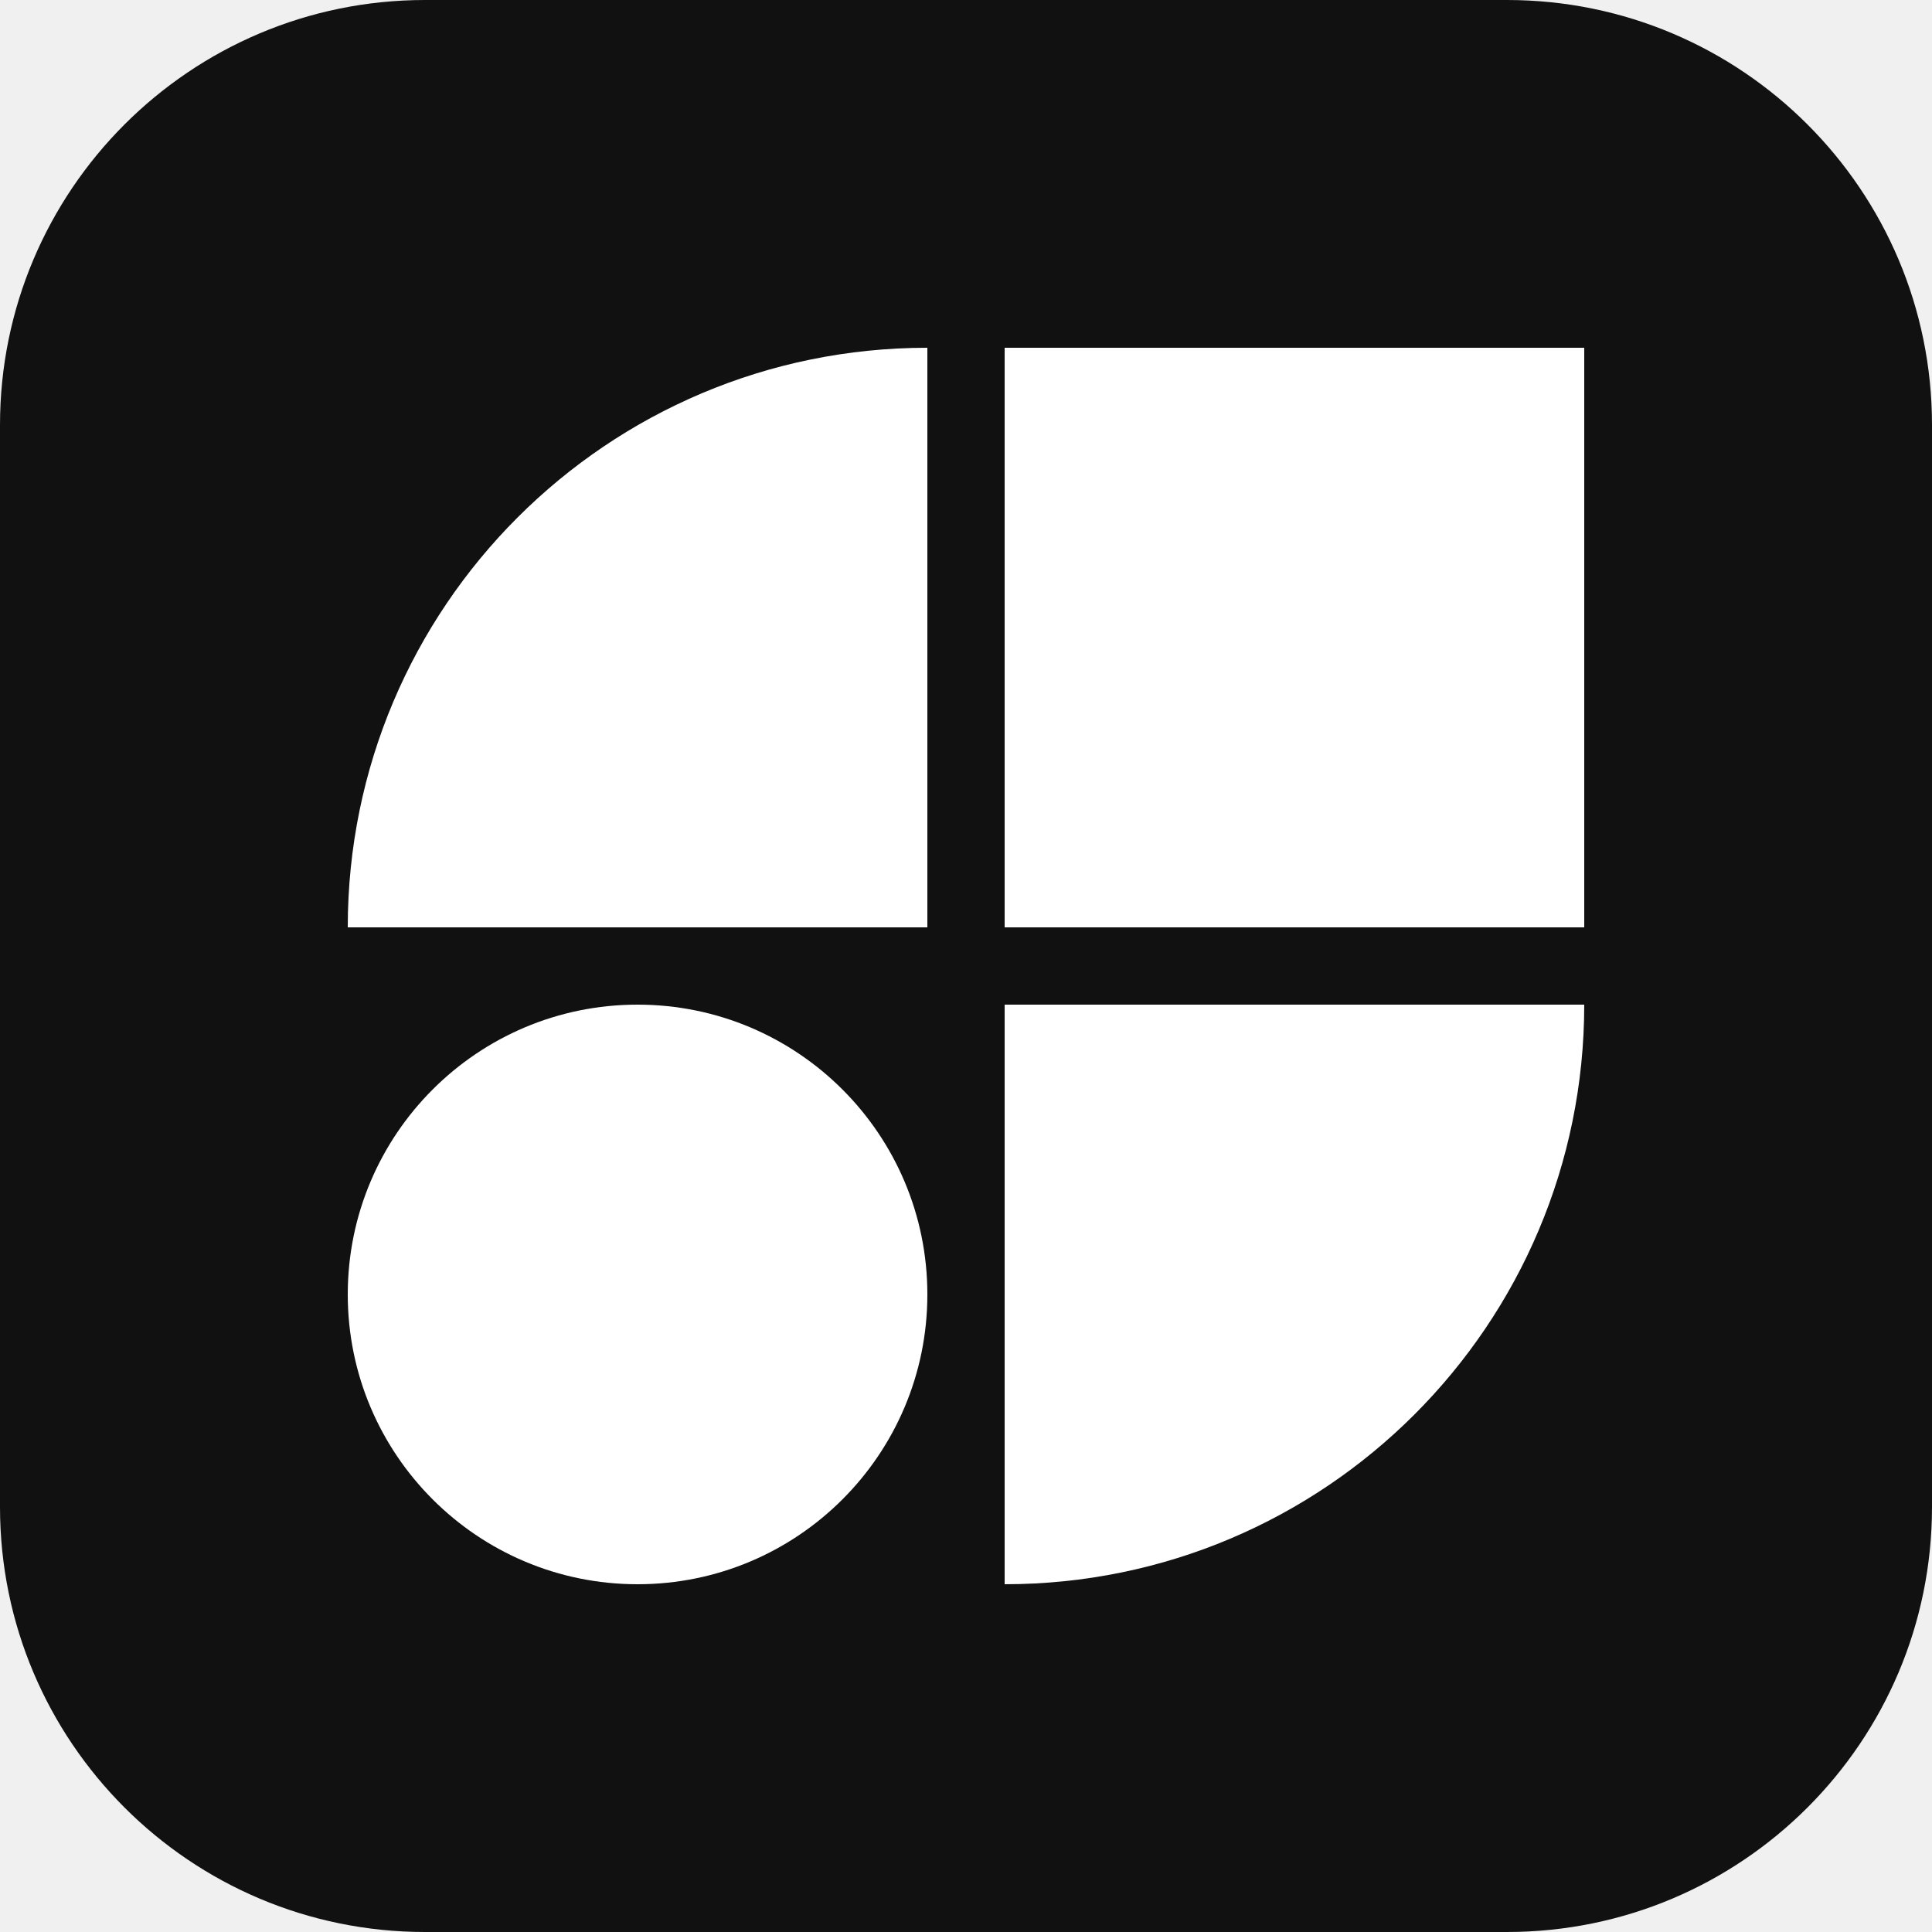
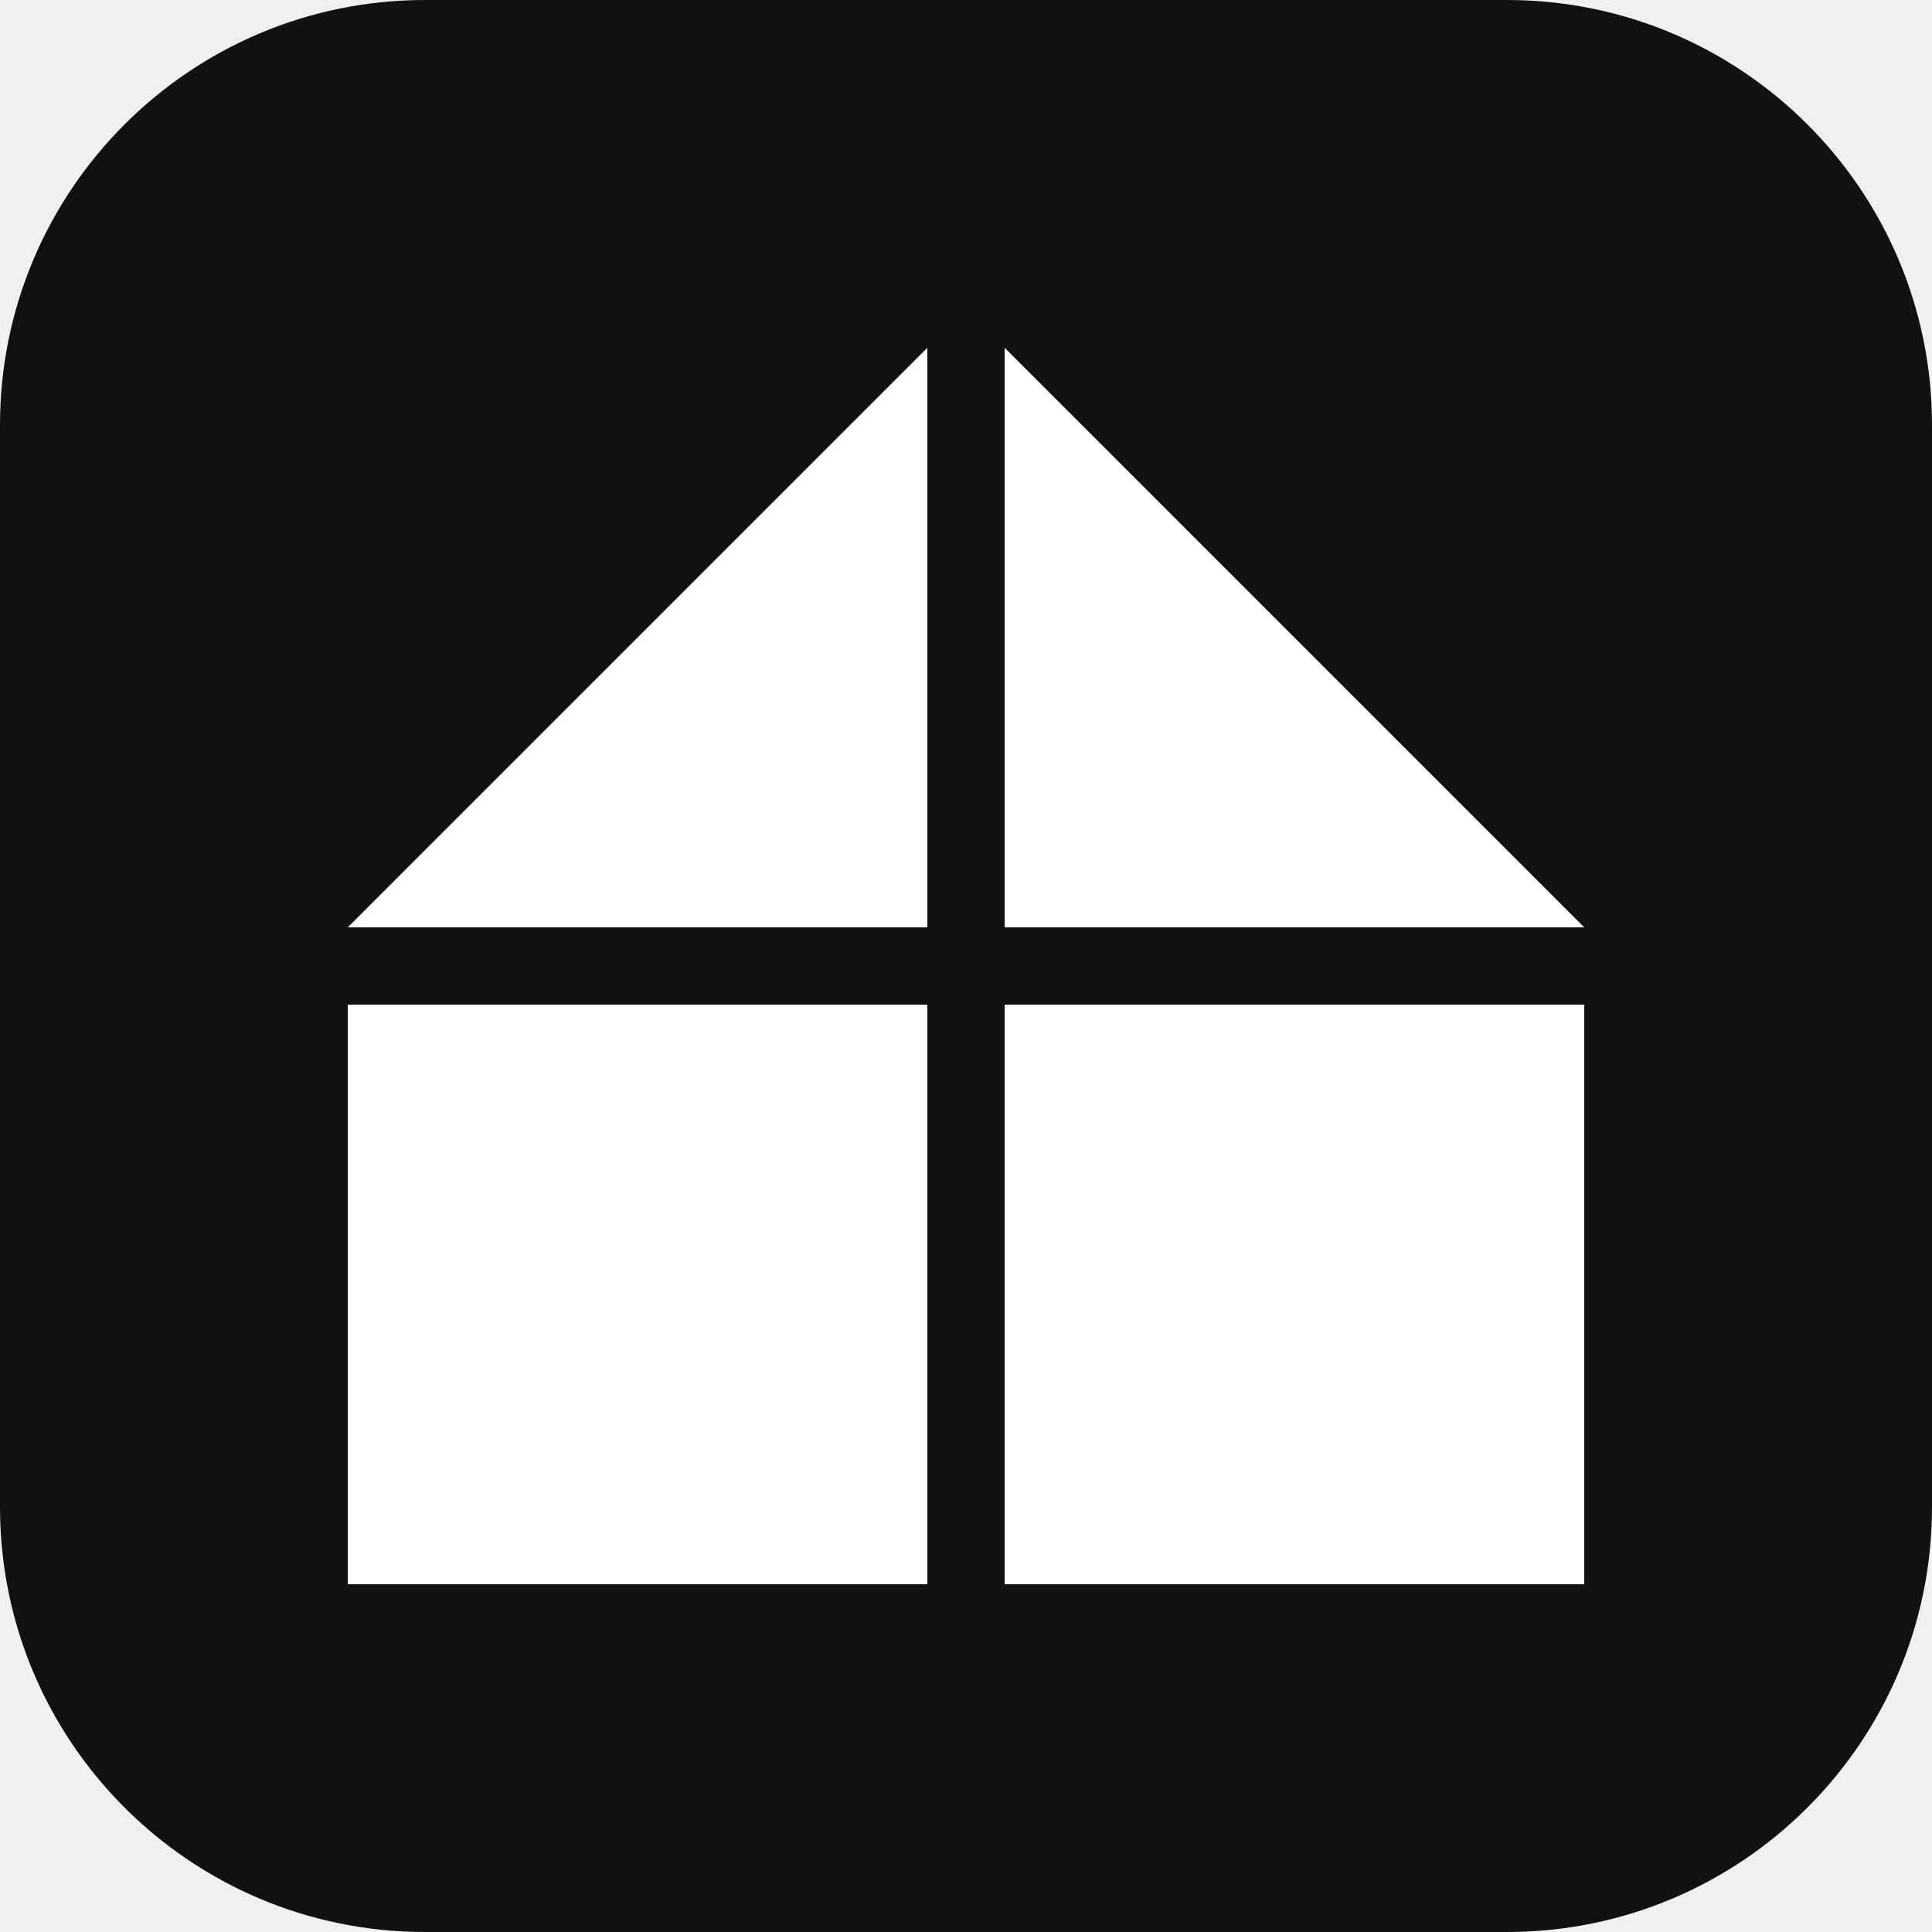
<svg xmlns="http://www.w3.org/2000/svg" viewBox="0 0 100 100">
  <rect width="100" height="100" rx="22" fill="#111111" />
-   <path d="M48 48V18A30 30 0 0 0 18 48Z" fill="#ffffff" />
-   <path d="M52 18H82V48H52Z" fill="#ffffff" />
-   <circle cx="33" cy="67" r="15" fill="#ffffff" />
-   <path d="M52 52H82A30 30 0 0 1 52 82Z" fill="#ffffff" />
+   <path d="M18 48H48V18Z" fill="#ffffff" />
+   <path d="M52 18V48H82Z" fill="#ffffff" />
+   <path d="M18 52H48V82H18Z" fill="#ffffff" />
+   <path d="M52 52H82V82H52Z" fill="#ffffff" />
</svg>
